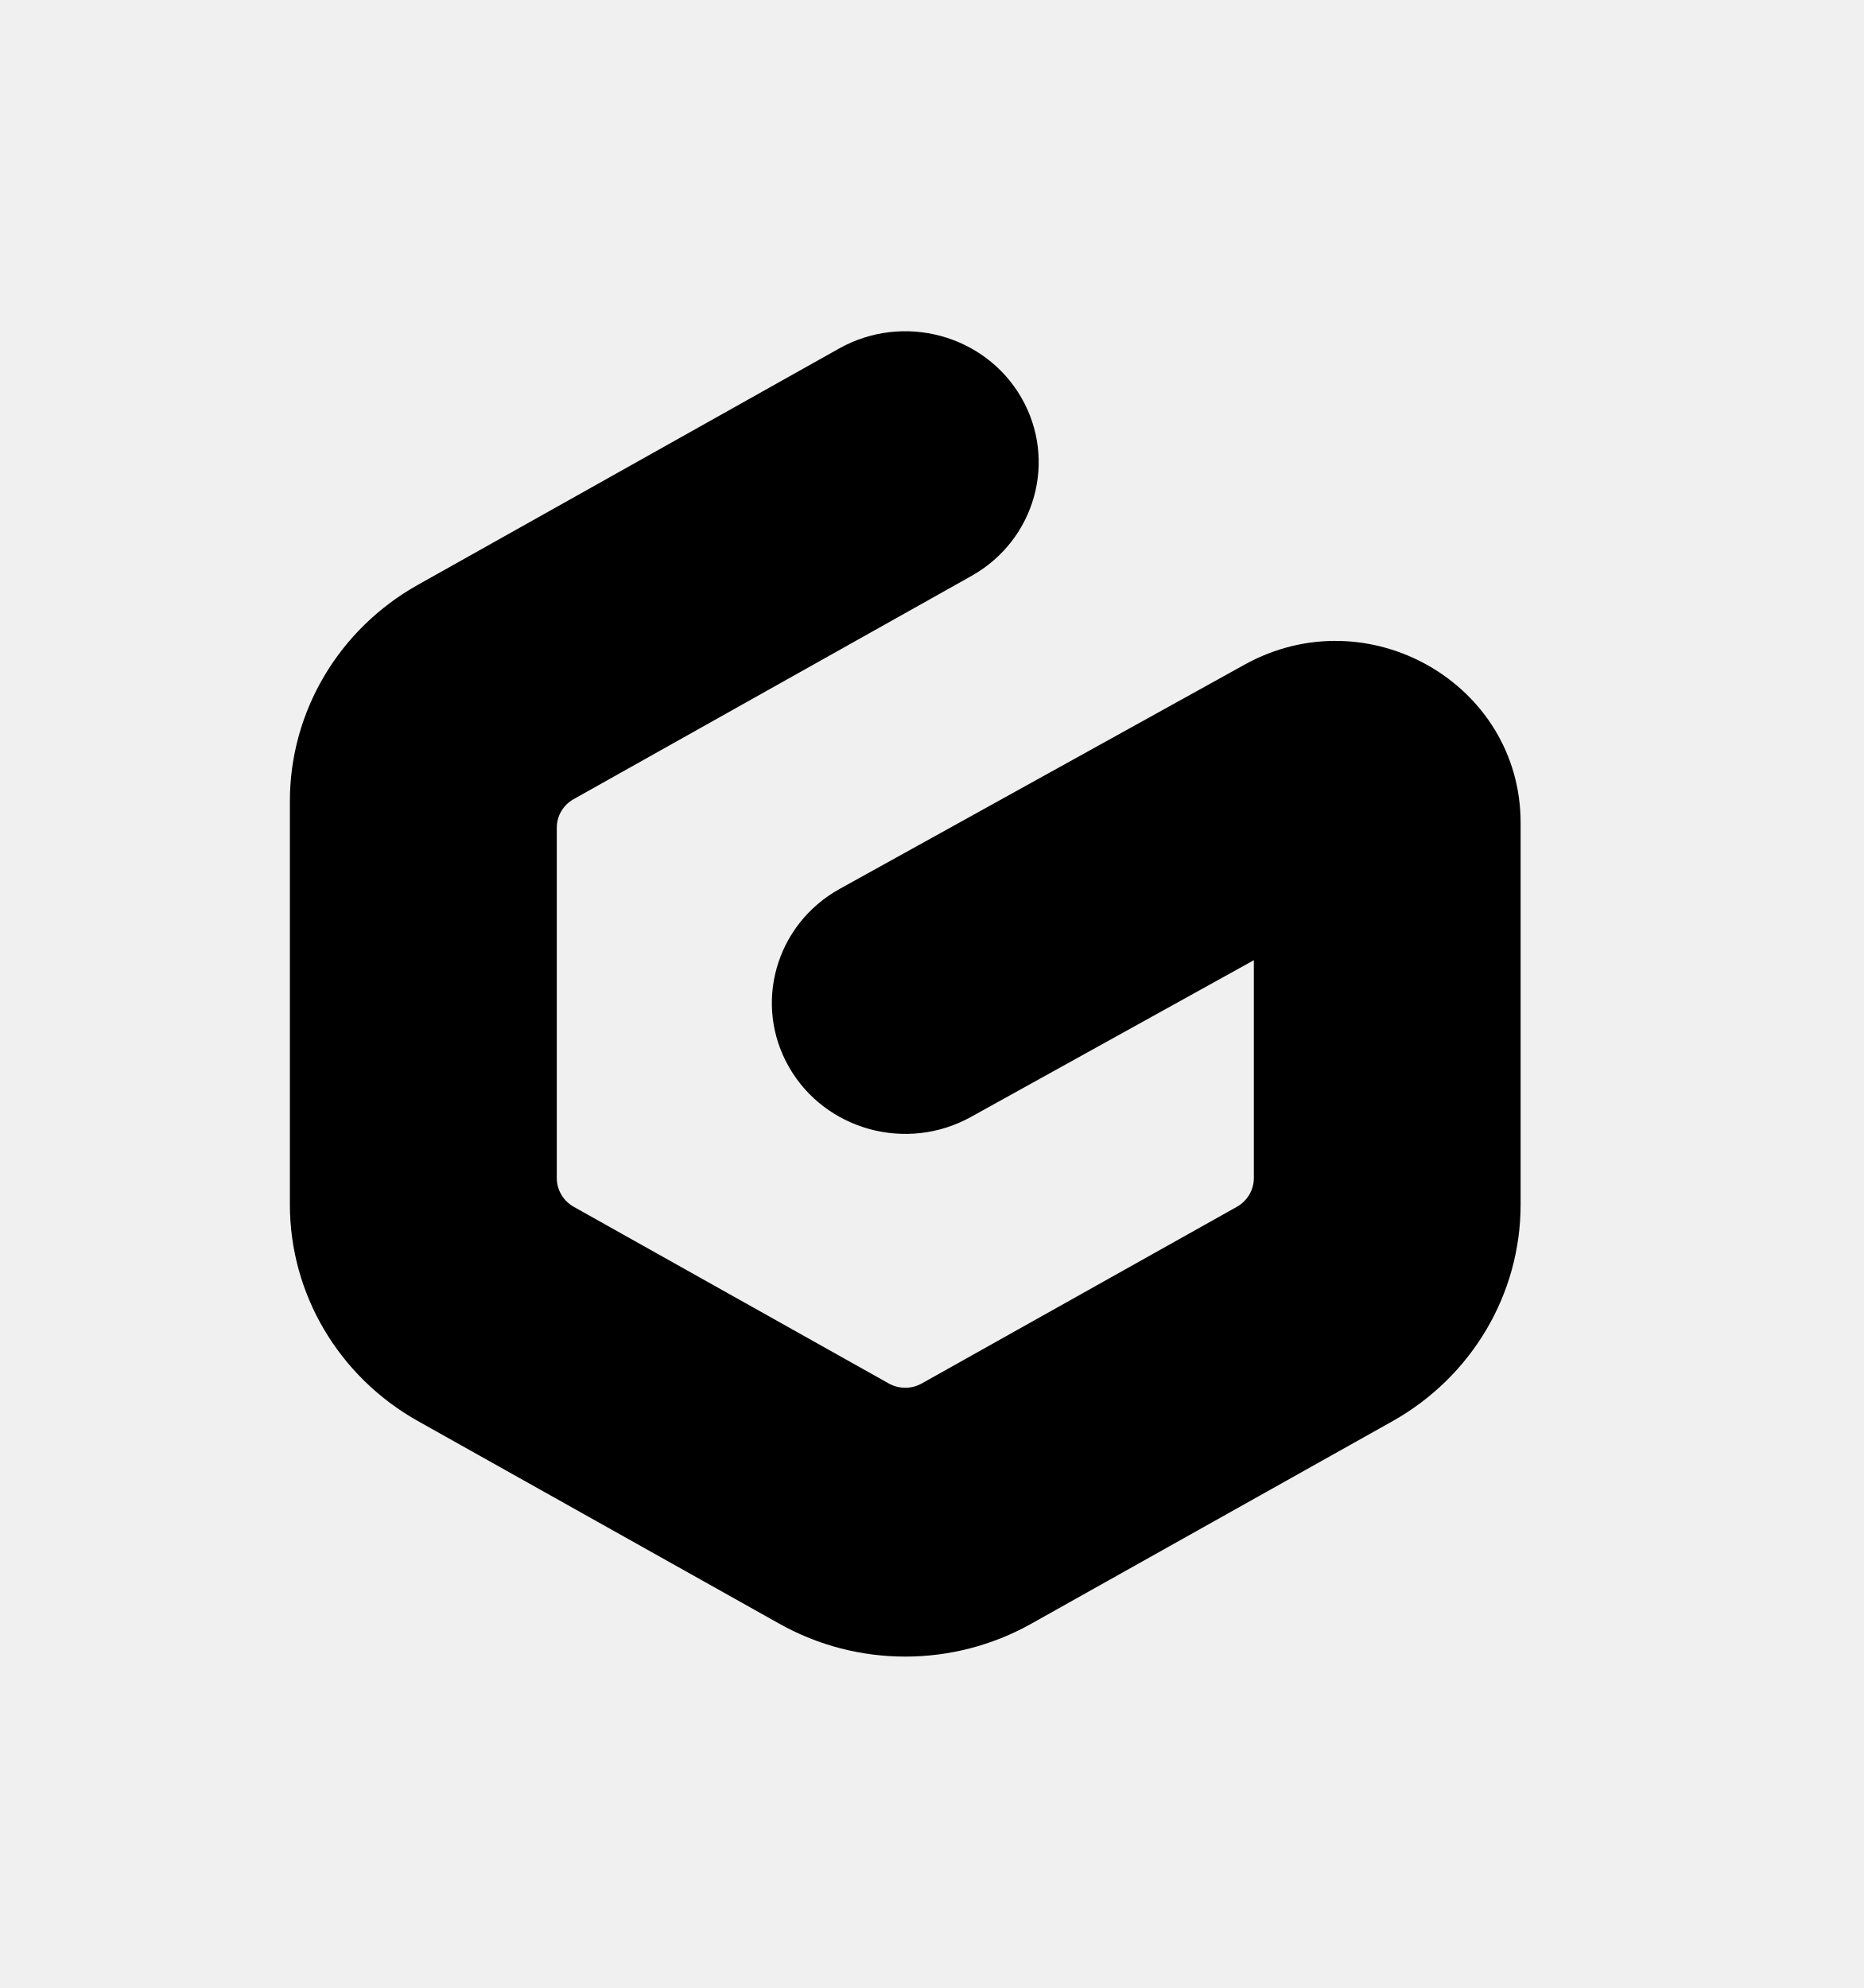
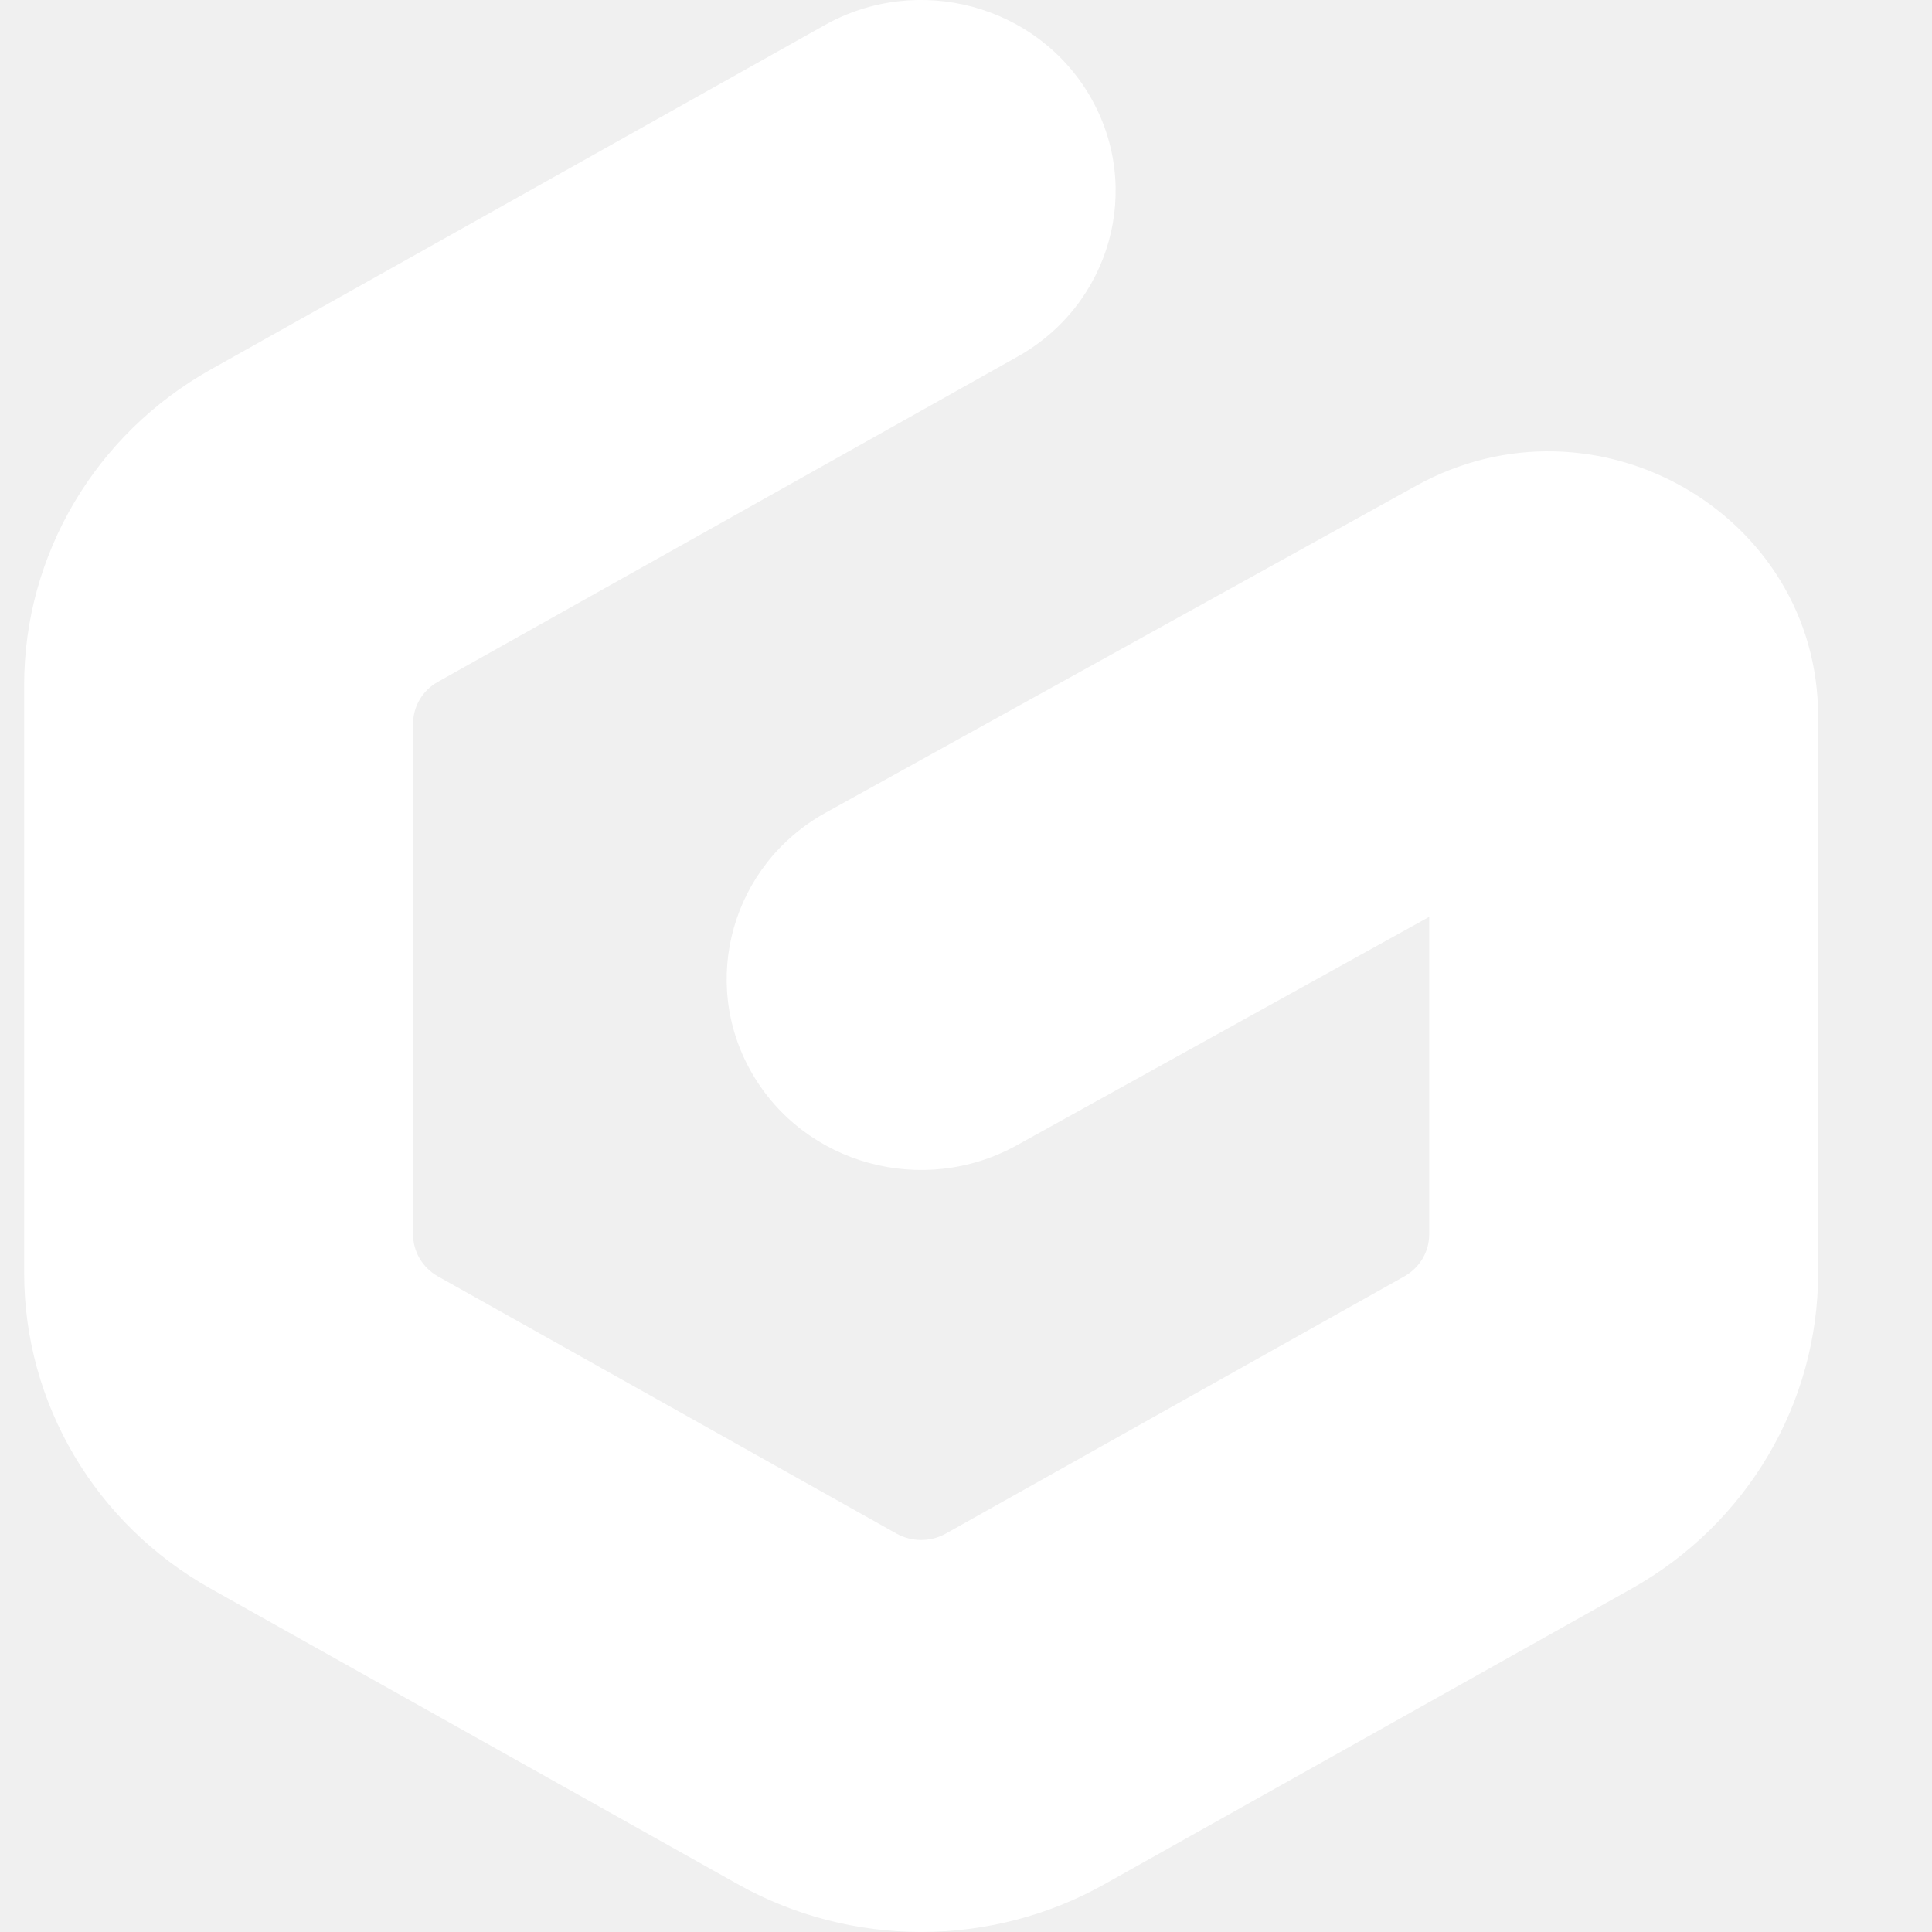
- <svg xmlns="http://www.w3.org/2000/svg" width="15" height="16" viewBox="0 0 15 16" fill="none">
-   <path fill-rule="evenodd" clip-rule="evenodd" d="M8.218 3.197C8.512 3.703 8.333 4.346 7.819 4.635L4.618 6.431C4.533 6.478 4.481 6.566 4.481 6.662V9.481C4.481 9.577 4.533 9.665 4.618 9.713L7.15 11.133C7.234 11.181 7.338 11.181 7.421 11.133L9.954 9.713C10.039 9.665 10.091 9.577 10.091 9.481V7.728L7.813 8.99C7.297 9.276 6.642 9.096 6.351 8.59C6.059 8.083 6.242 7.44 6.758 7.154L10.017 5.349C11.01 4.799 12.238 5.503 12.238 6.622V9.695C12.238 10.415 11.845 11.079 11.209 11.437L8.3 13.068C7.671 13.421 6.9 13.421 6.272 13.068L3.363 11.437C2.726 11.079 2.333 10.415 2.333 9.695V6.448C2.333 5.728 2.726 5.064 3.363 4.707L6.753 2.805C7.268 2.516 7.924 2.692 8.218 3.197Z" fill="black" />
+ <svg xmlns="http://www.w3.org/2000/svg" width="16" height="16" viewBox="0 0 16 16" fill="none">
+   <path fill-rule="evenodd" clip-rule="evenodd" d="M9.027 0.797C9.468 1.555 9.2 2.52 8.428 2.953L3.626 5.647C3.499 5.718 3.421 5.85 3.421 5.994V10.223C3.421 10.366 3.499 10.498 3.626 10.57L7.425 12.701C7.551 12.771 7.706 12.771 7.832 12.701L11.631 10.57C11.758 10.498 11.836 10.366 11.836 10.223V7.593L8.42 9.485C7.645 9.914 6.663 9.645 6.226 8.885C5.789 8.125 6.063 7.16 6.837 6.731L11.726 4.024C13.215 3.199 15.057 4.255 15.057 5.934V10.543C15.057 11.623 14.468 12.62 13.513 13.156L9.149 15.603C8.207 16.132 7.05 16.132 6.108 15.603L1.744 13.156C0.789 12.62 0.2 11.623 0.2 10.543V5.673C0.2 4.593 0.789 3.597 1.744 3.061L6.83 0.208C7.602 -0.225 8.586 0.039 9.027 0.797Z" fill="white" />
</svg>
